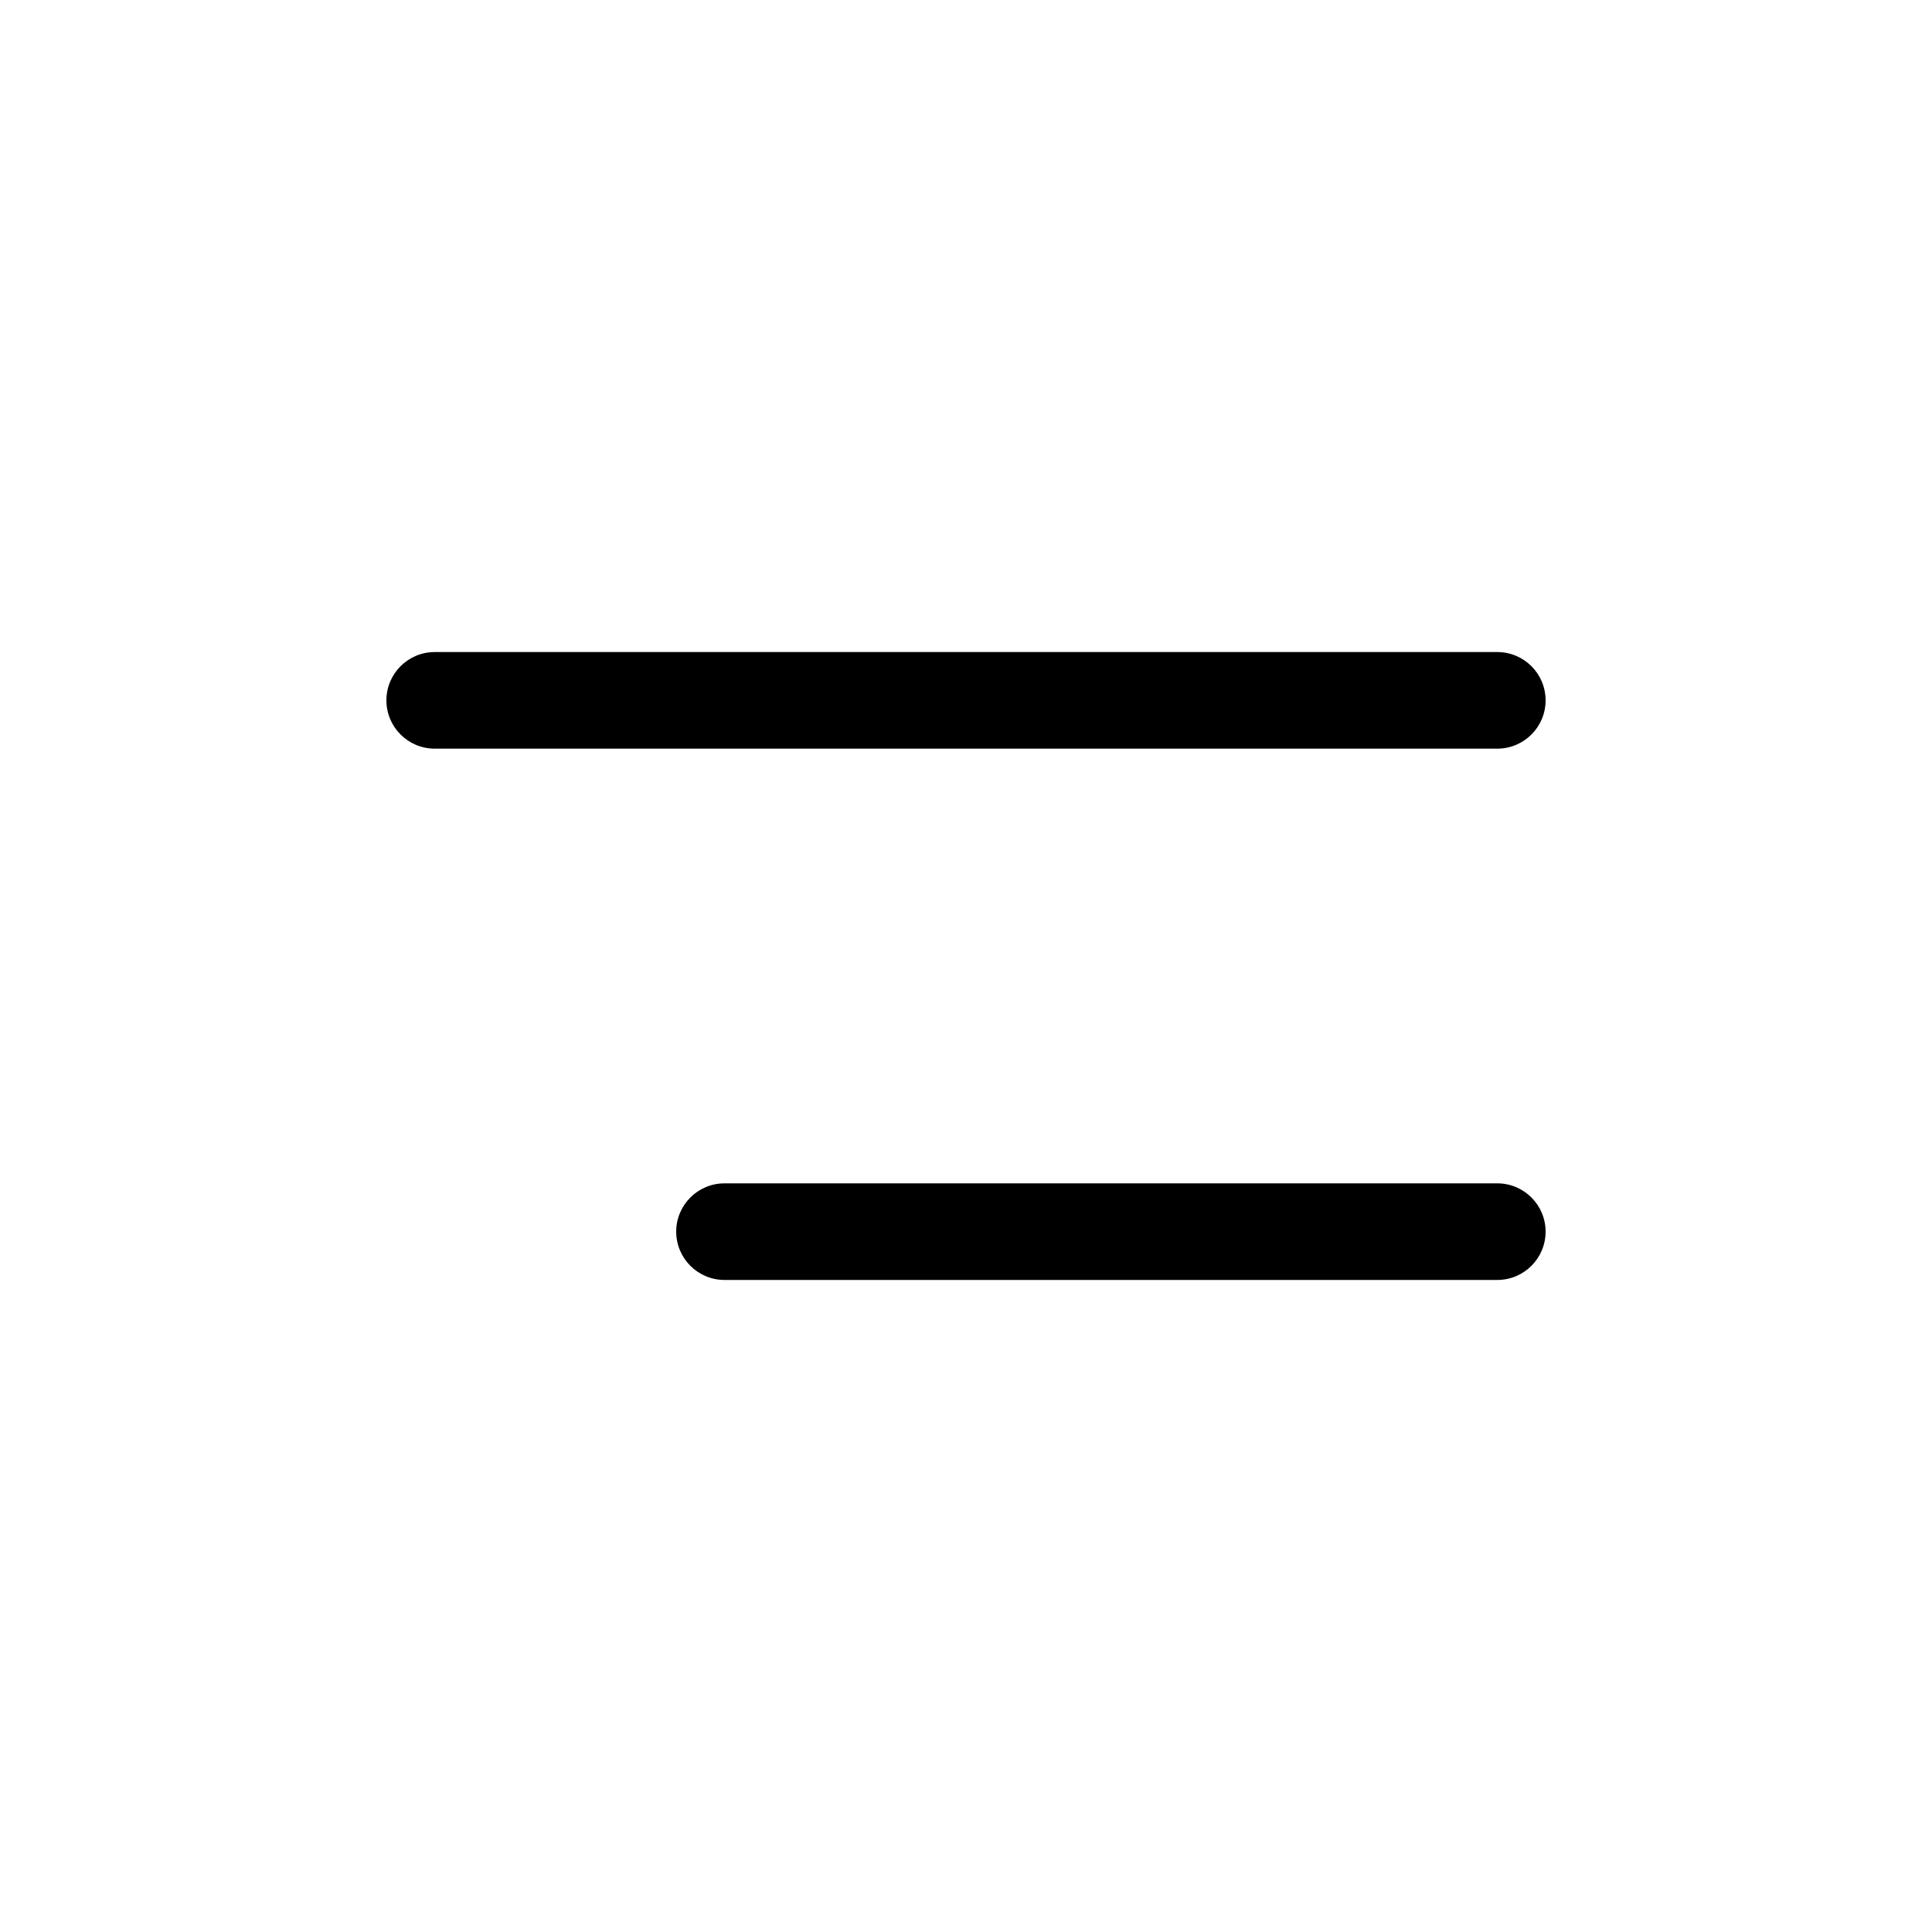
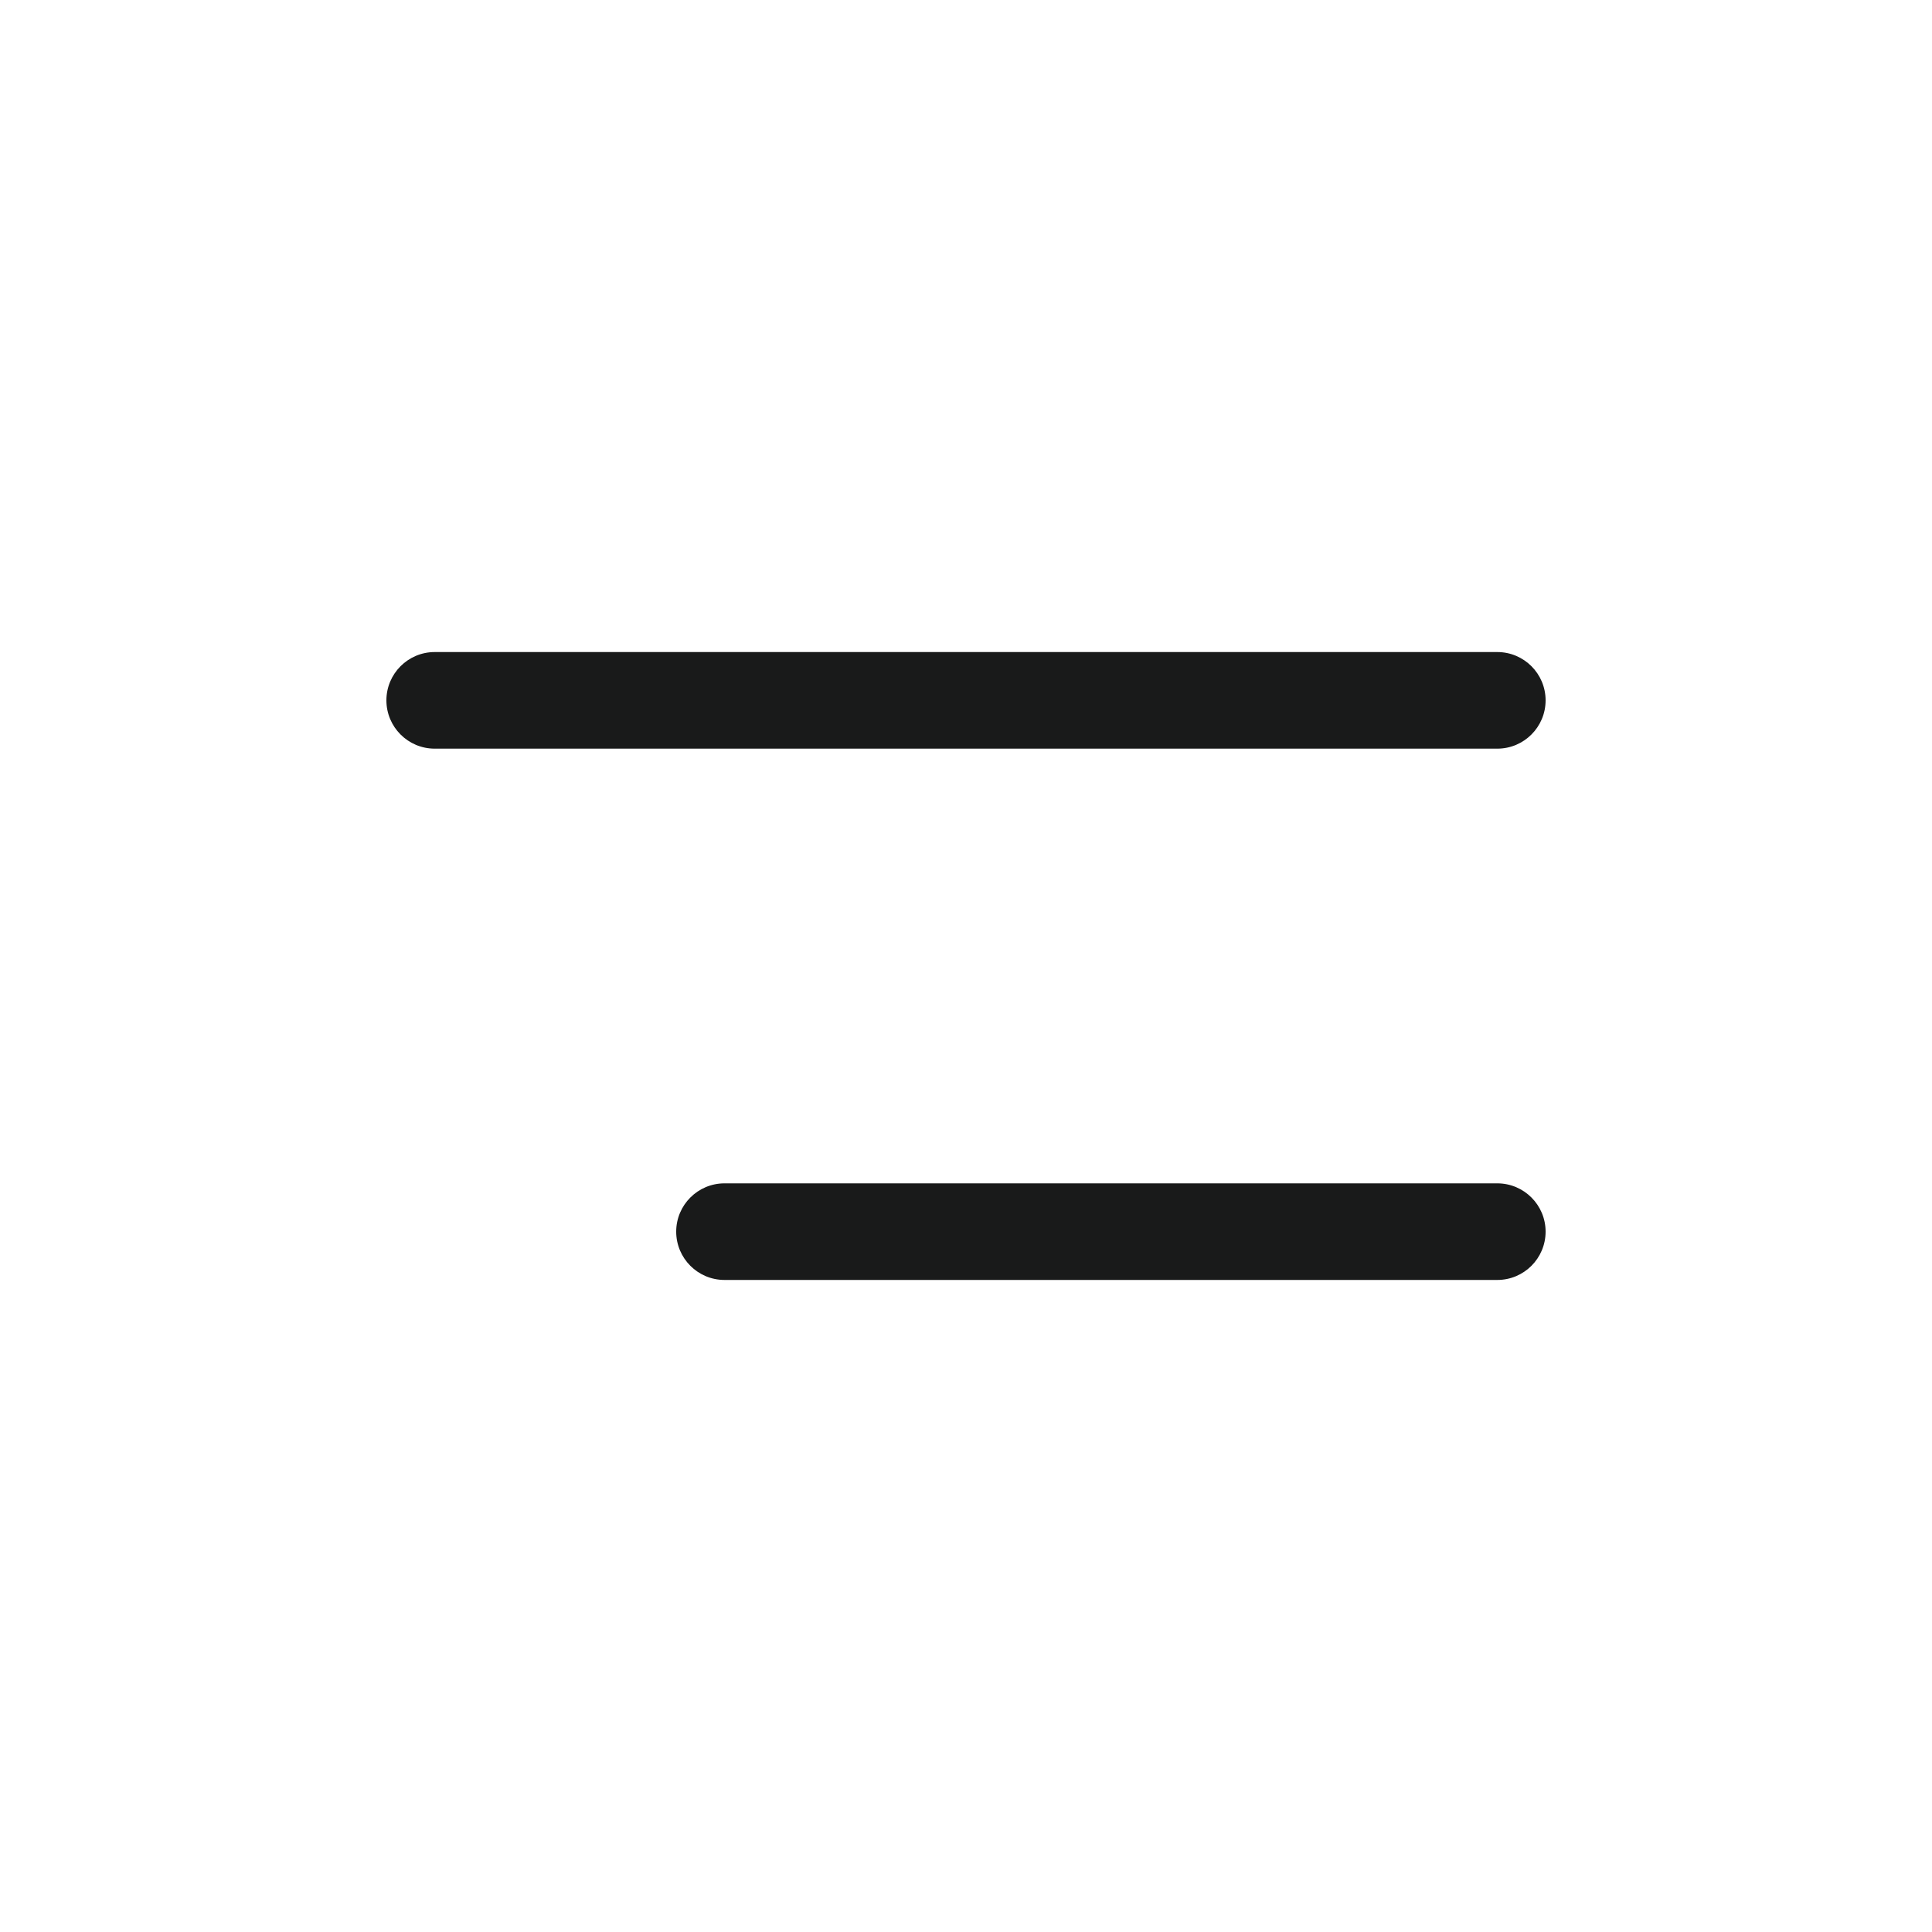
<svg xmlns="http://www.w3.org/2000/svg" width="40" height="40" viewBox="0 0 40 40" fill="none">
-   <path d="M8 14.5C8 13.948 8.448 13.5 9 13.5H31C31.552 13.5 32 13.948 32 14.5C32 15.052 31.552 15.5 31 15.5H9C8.448 15.5 8 15.052 8 14.5Z" fill="black" />
-   <path d="M14 25.5C14 24.948 14.448 24.5 15 24.5H31C31.552 24.5 32 24.948 32 25.5C32 26.052 31.552 26.5 31 26.5H15C14.448 26.5 14 26.052 14 25.5Z" fill="black" />
+   <path d="M8 14.5C8 13.948 8.448 13.5 9 13.5H31C31.552 13.5 32 13.948 32 14.5C32 15.052 31.552 15.5 31 15.5H9C8.448 15.5 8 15.052 8 14.5Z" fill="#191A1A" />
+   <path d="M14 25.5C14 24.948 14.448 24.5 15 24.5H31C31.552 24.5 32 24.948 32 25.5C32 26.052 31.552 26.5 31 26.5H15C14.448 26.5 14 26.052 14 25.5Z" fill="#191A1A" />
</svg>
